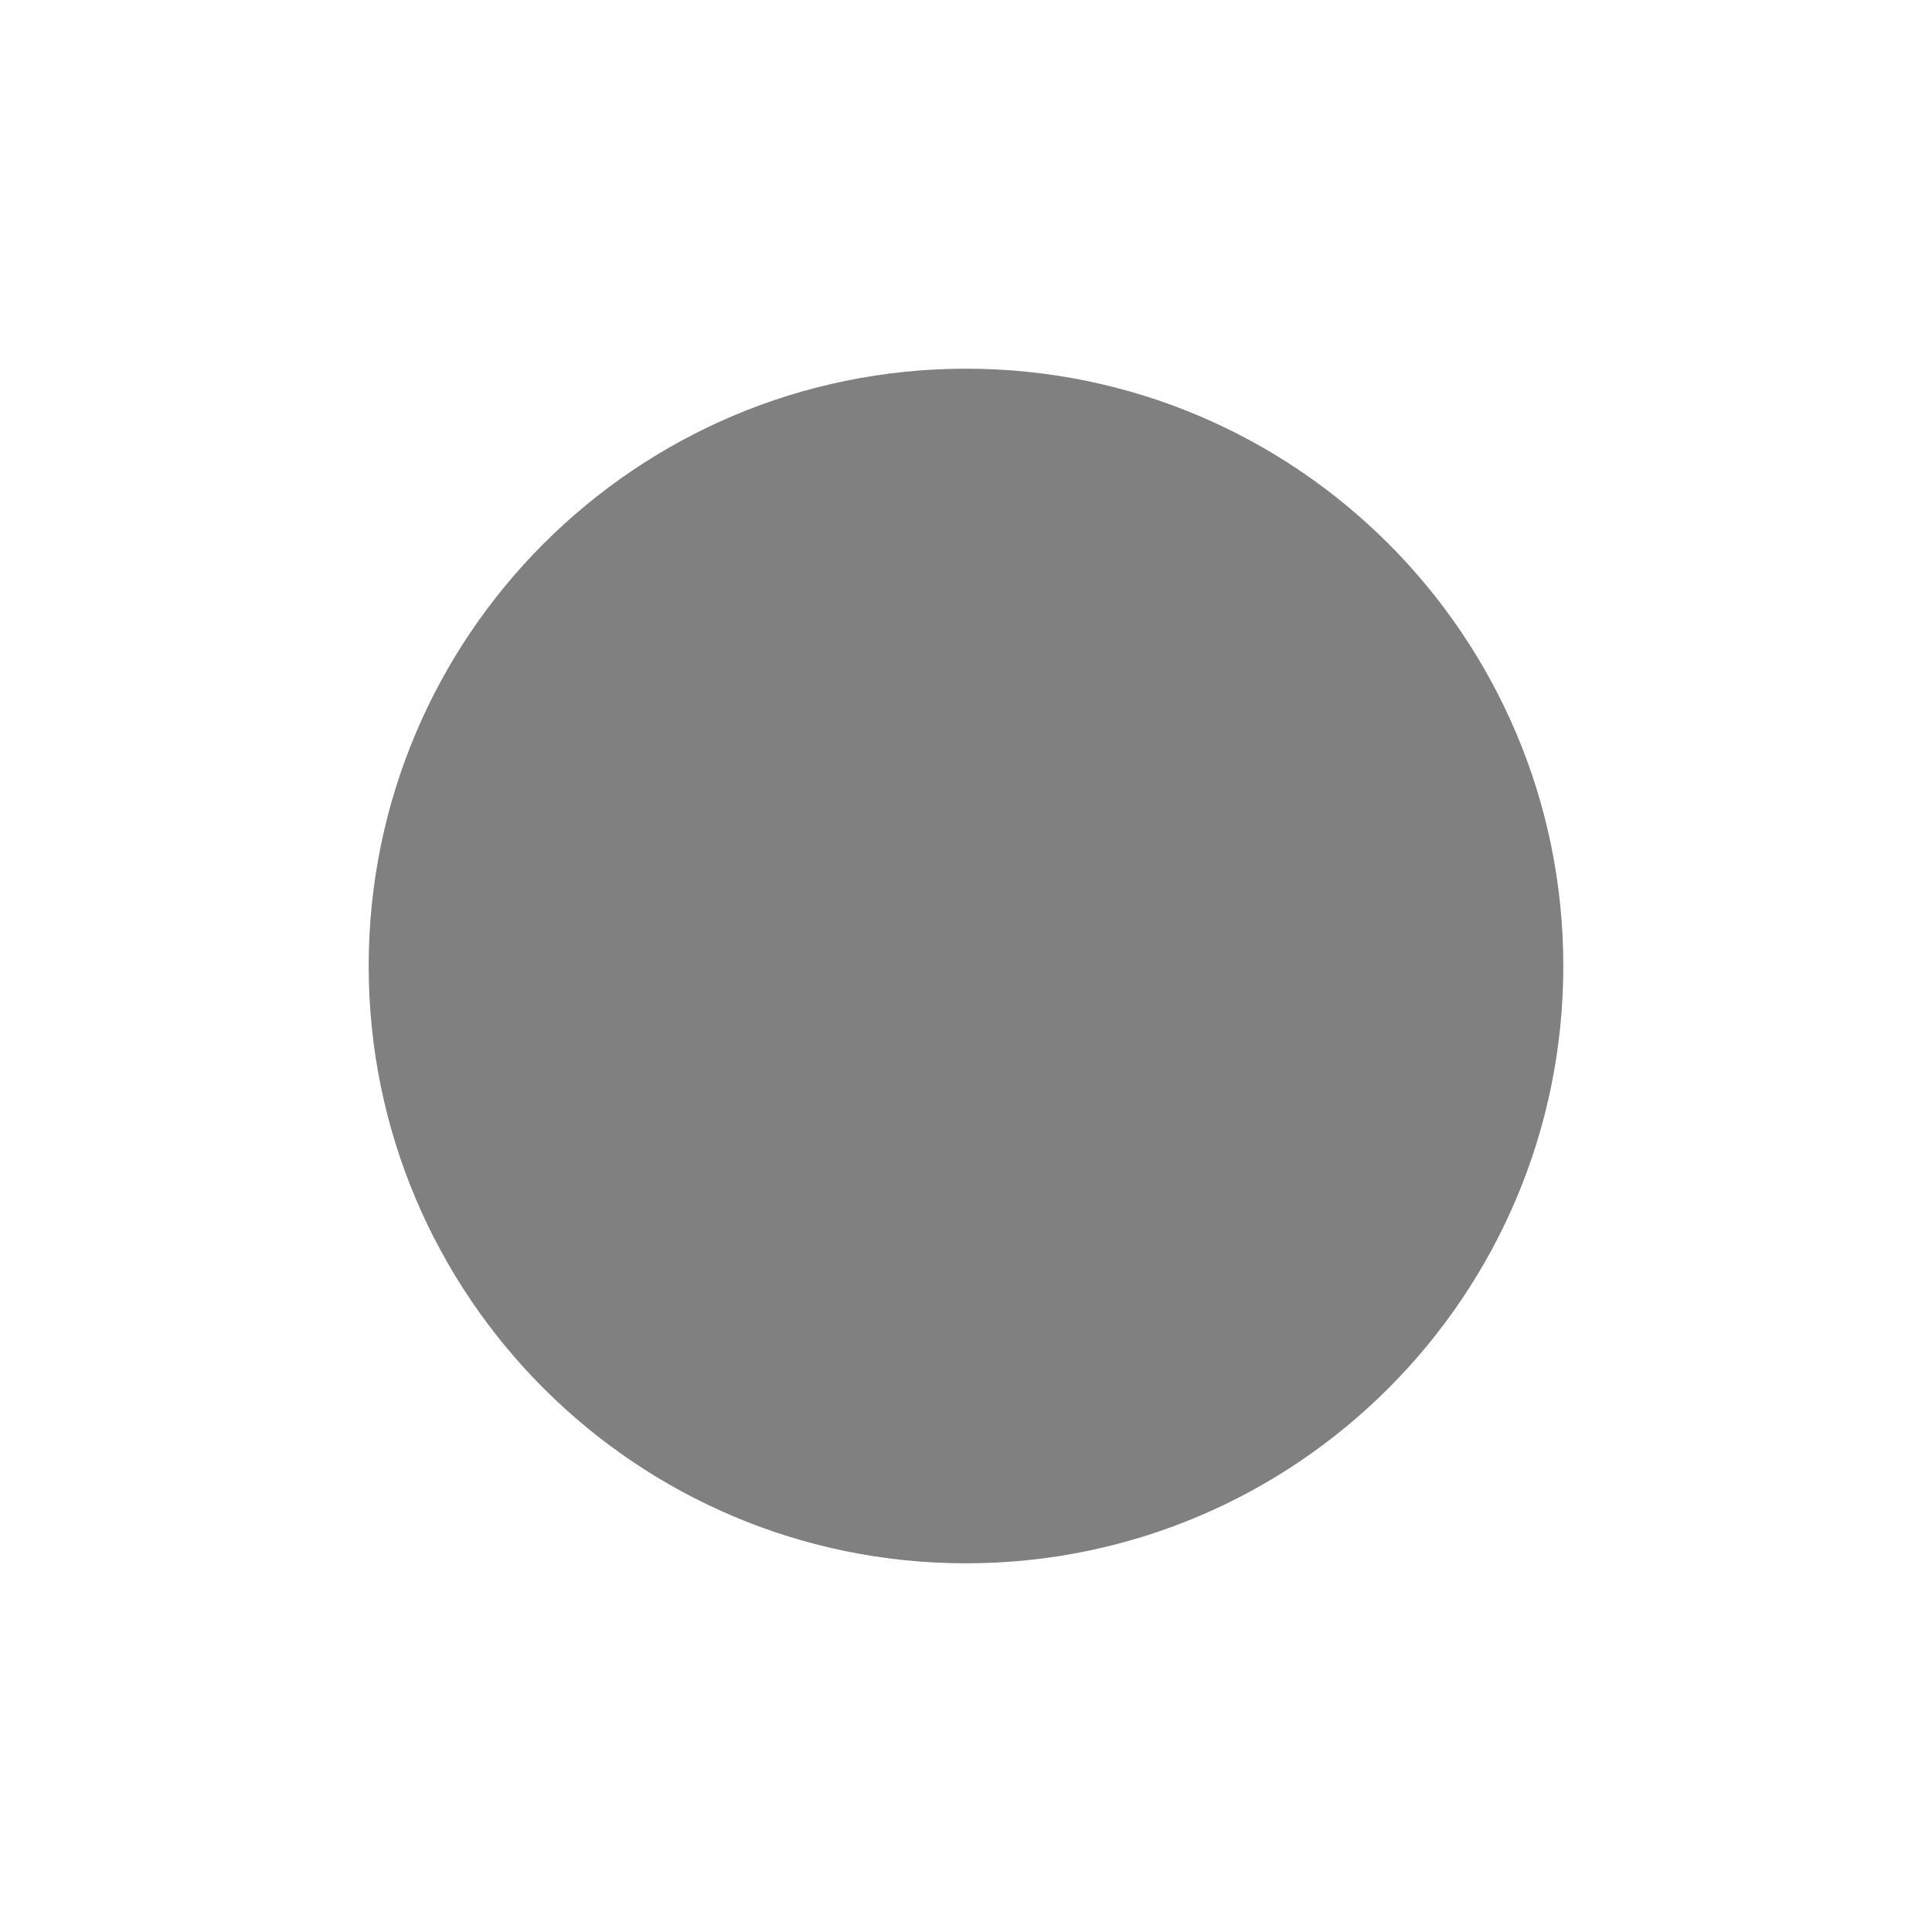
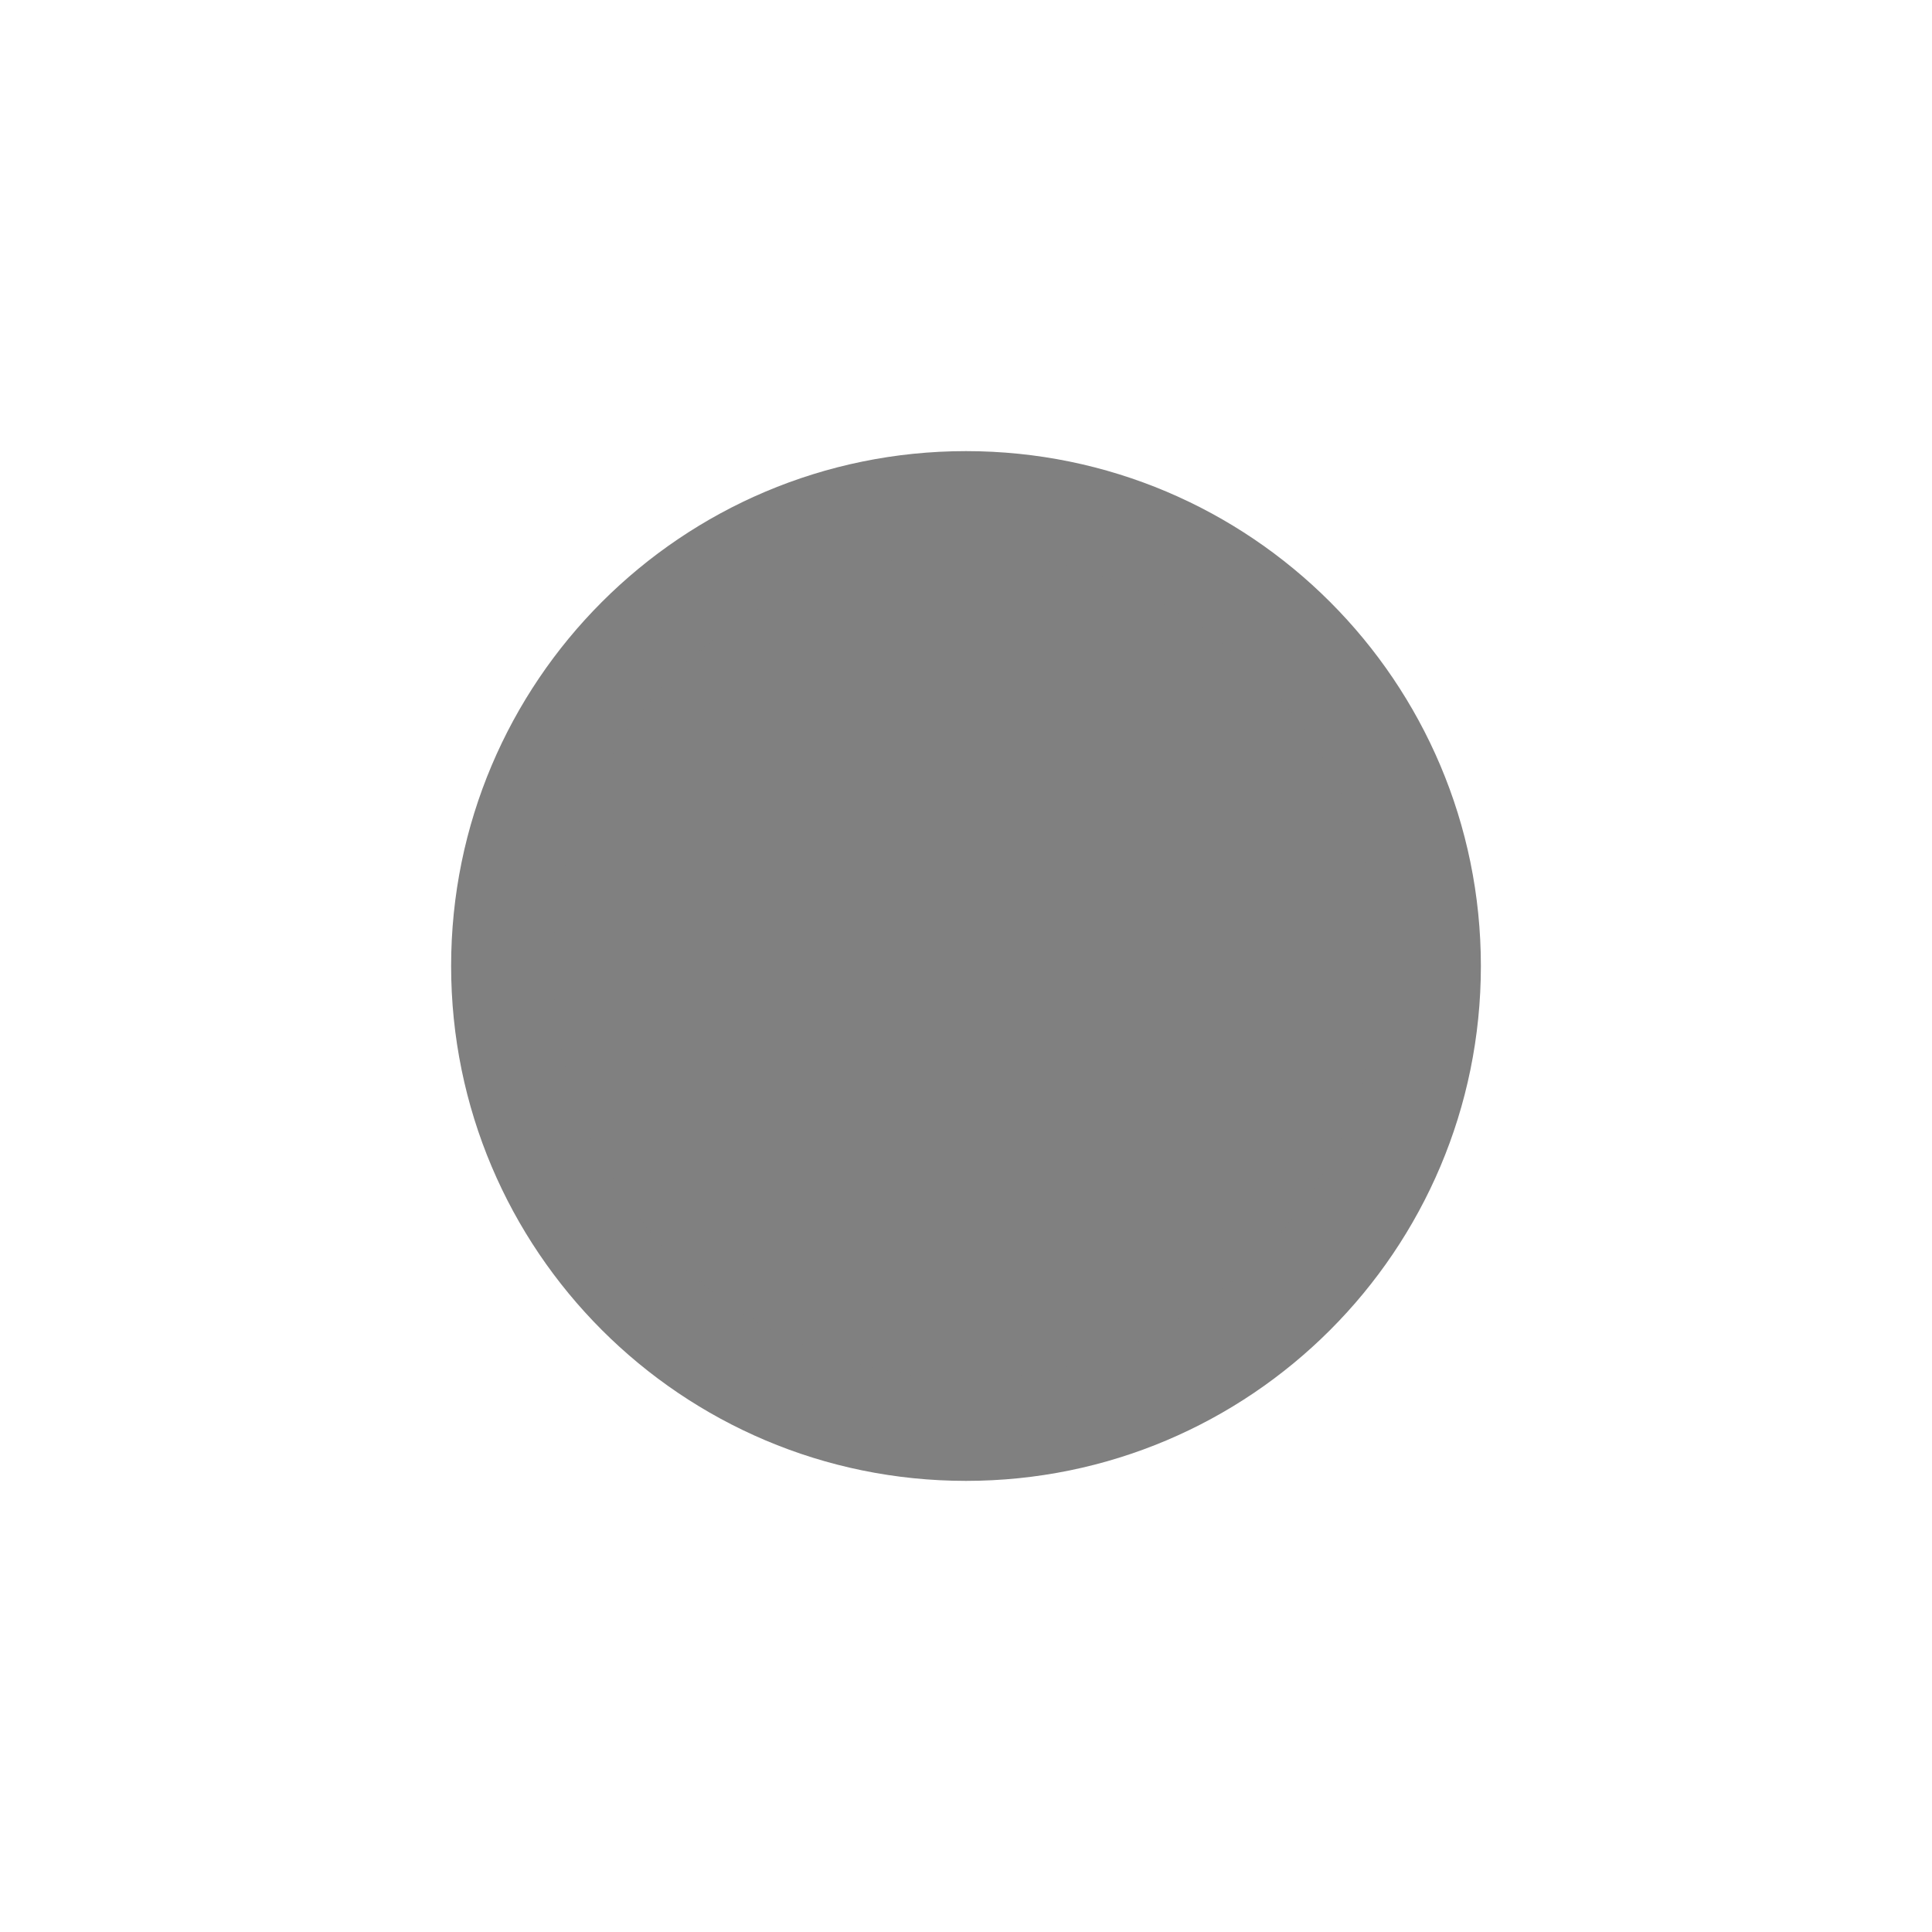
<svg xmlns="http://www.w3.org/2000/svg" class="svglite" width="30.00pt" height="30.00pt" viewBox="0 0 30.00 30.00">
  <defs>
    <style type="text/css">
    .svglite line, .svglite polyline, .svglite polygon, .svglite path, .svglite rect, .svglite circle {
      fill: none;
      stroke: #000000;
      stroke-linecap: round;
      stroke-linejoin: round;
      stroke-miterlimit: 10.00;
    }
    .svglite text {
      white-space: pre;
    }
  </style>
  </defs>
  <rect width="100%" height="100%" style="stroke: none; fill: none;" />
  <defs>
    <clipPath id="cpMC4wMHwzMC4wMHwwLjAwfDMwLjAw">
      <rect x="0.00" y="0.00" width="30.00" height="30.00" />
    </clipPath>
  </defs>
  <g clip-path="url(#cpMC4wMHwzMC4wMHwwLjAwfDMwLjAw)">
-     <circle cx="15.00" cy="15.00" r="8.48" style="stroke-width: 1.59; stroke: #808080; fill: #808080;" />
+     <circle cx="15.00" cy="15.00" r="7.20" style="stroke-width: 1.59; stroke: #808080; fill: #808080;" />
  </g>
</svg>
